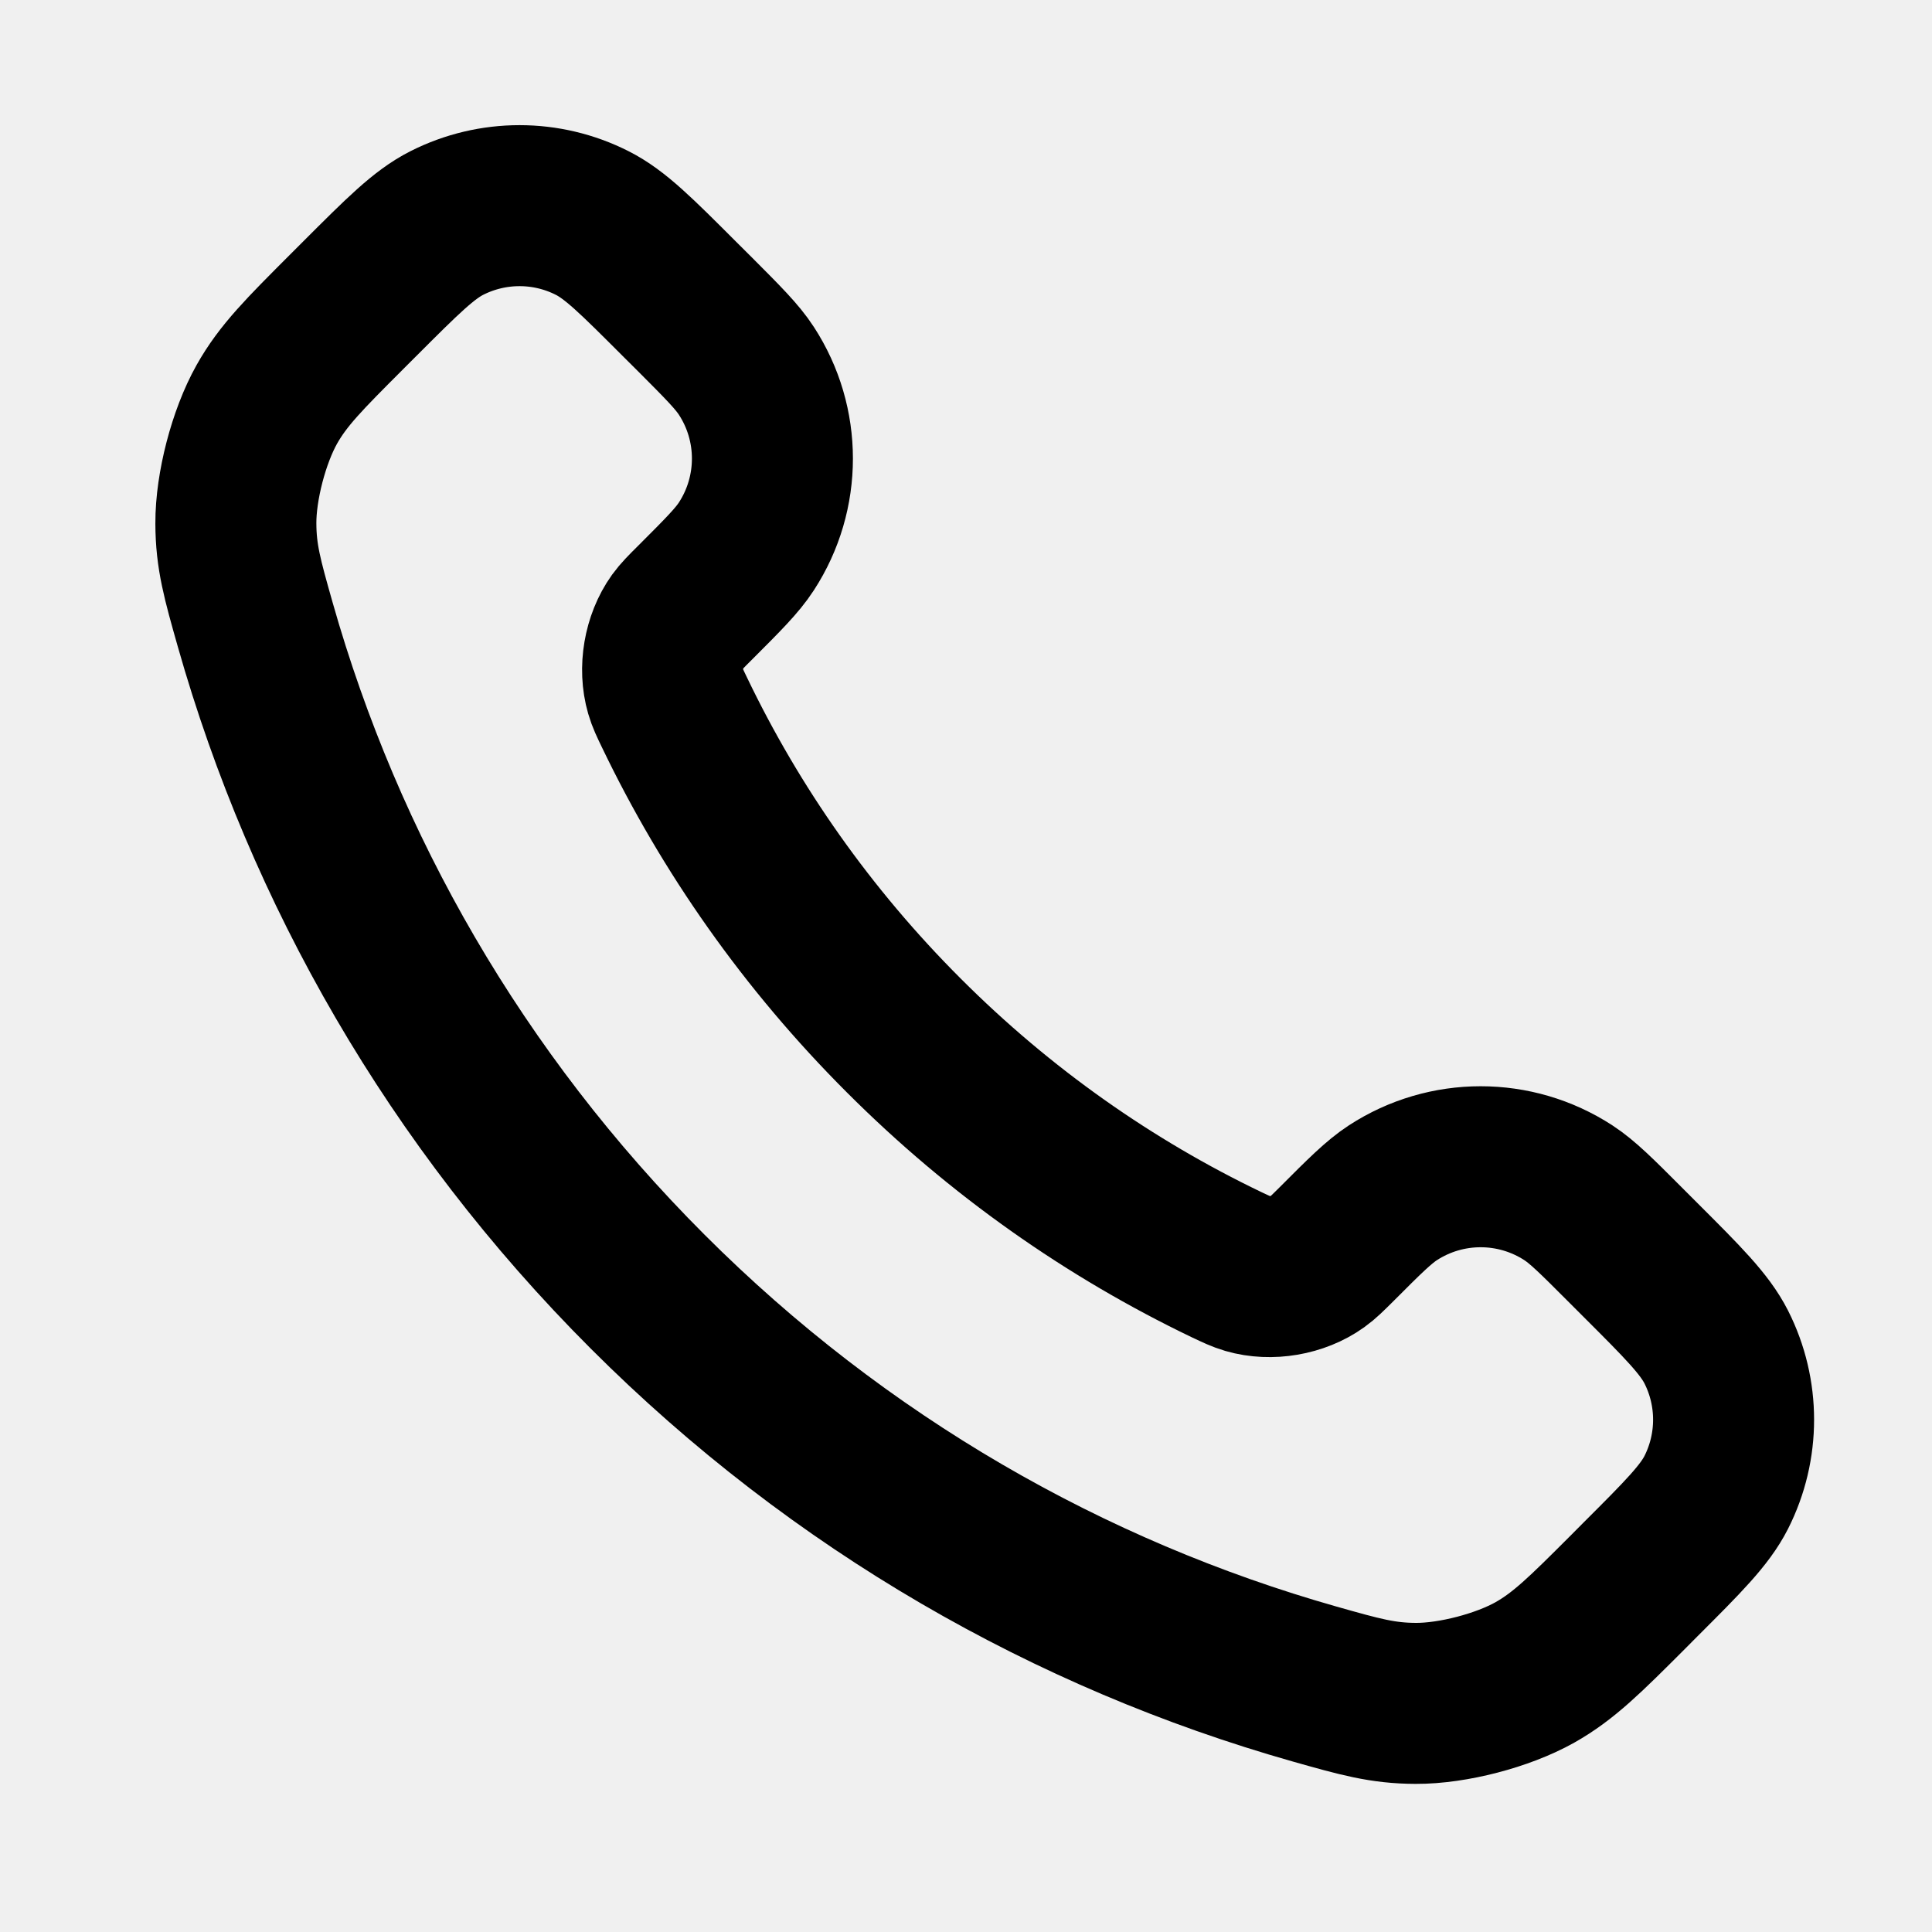
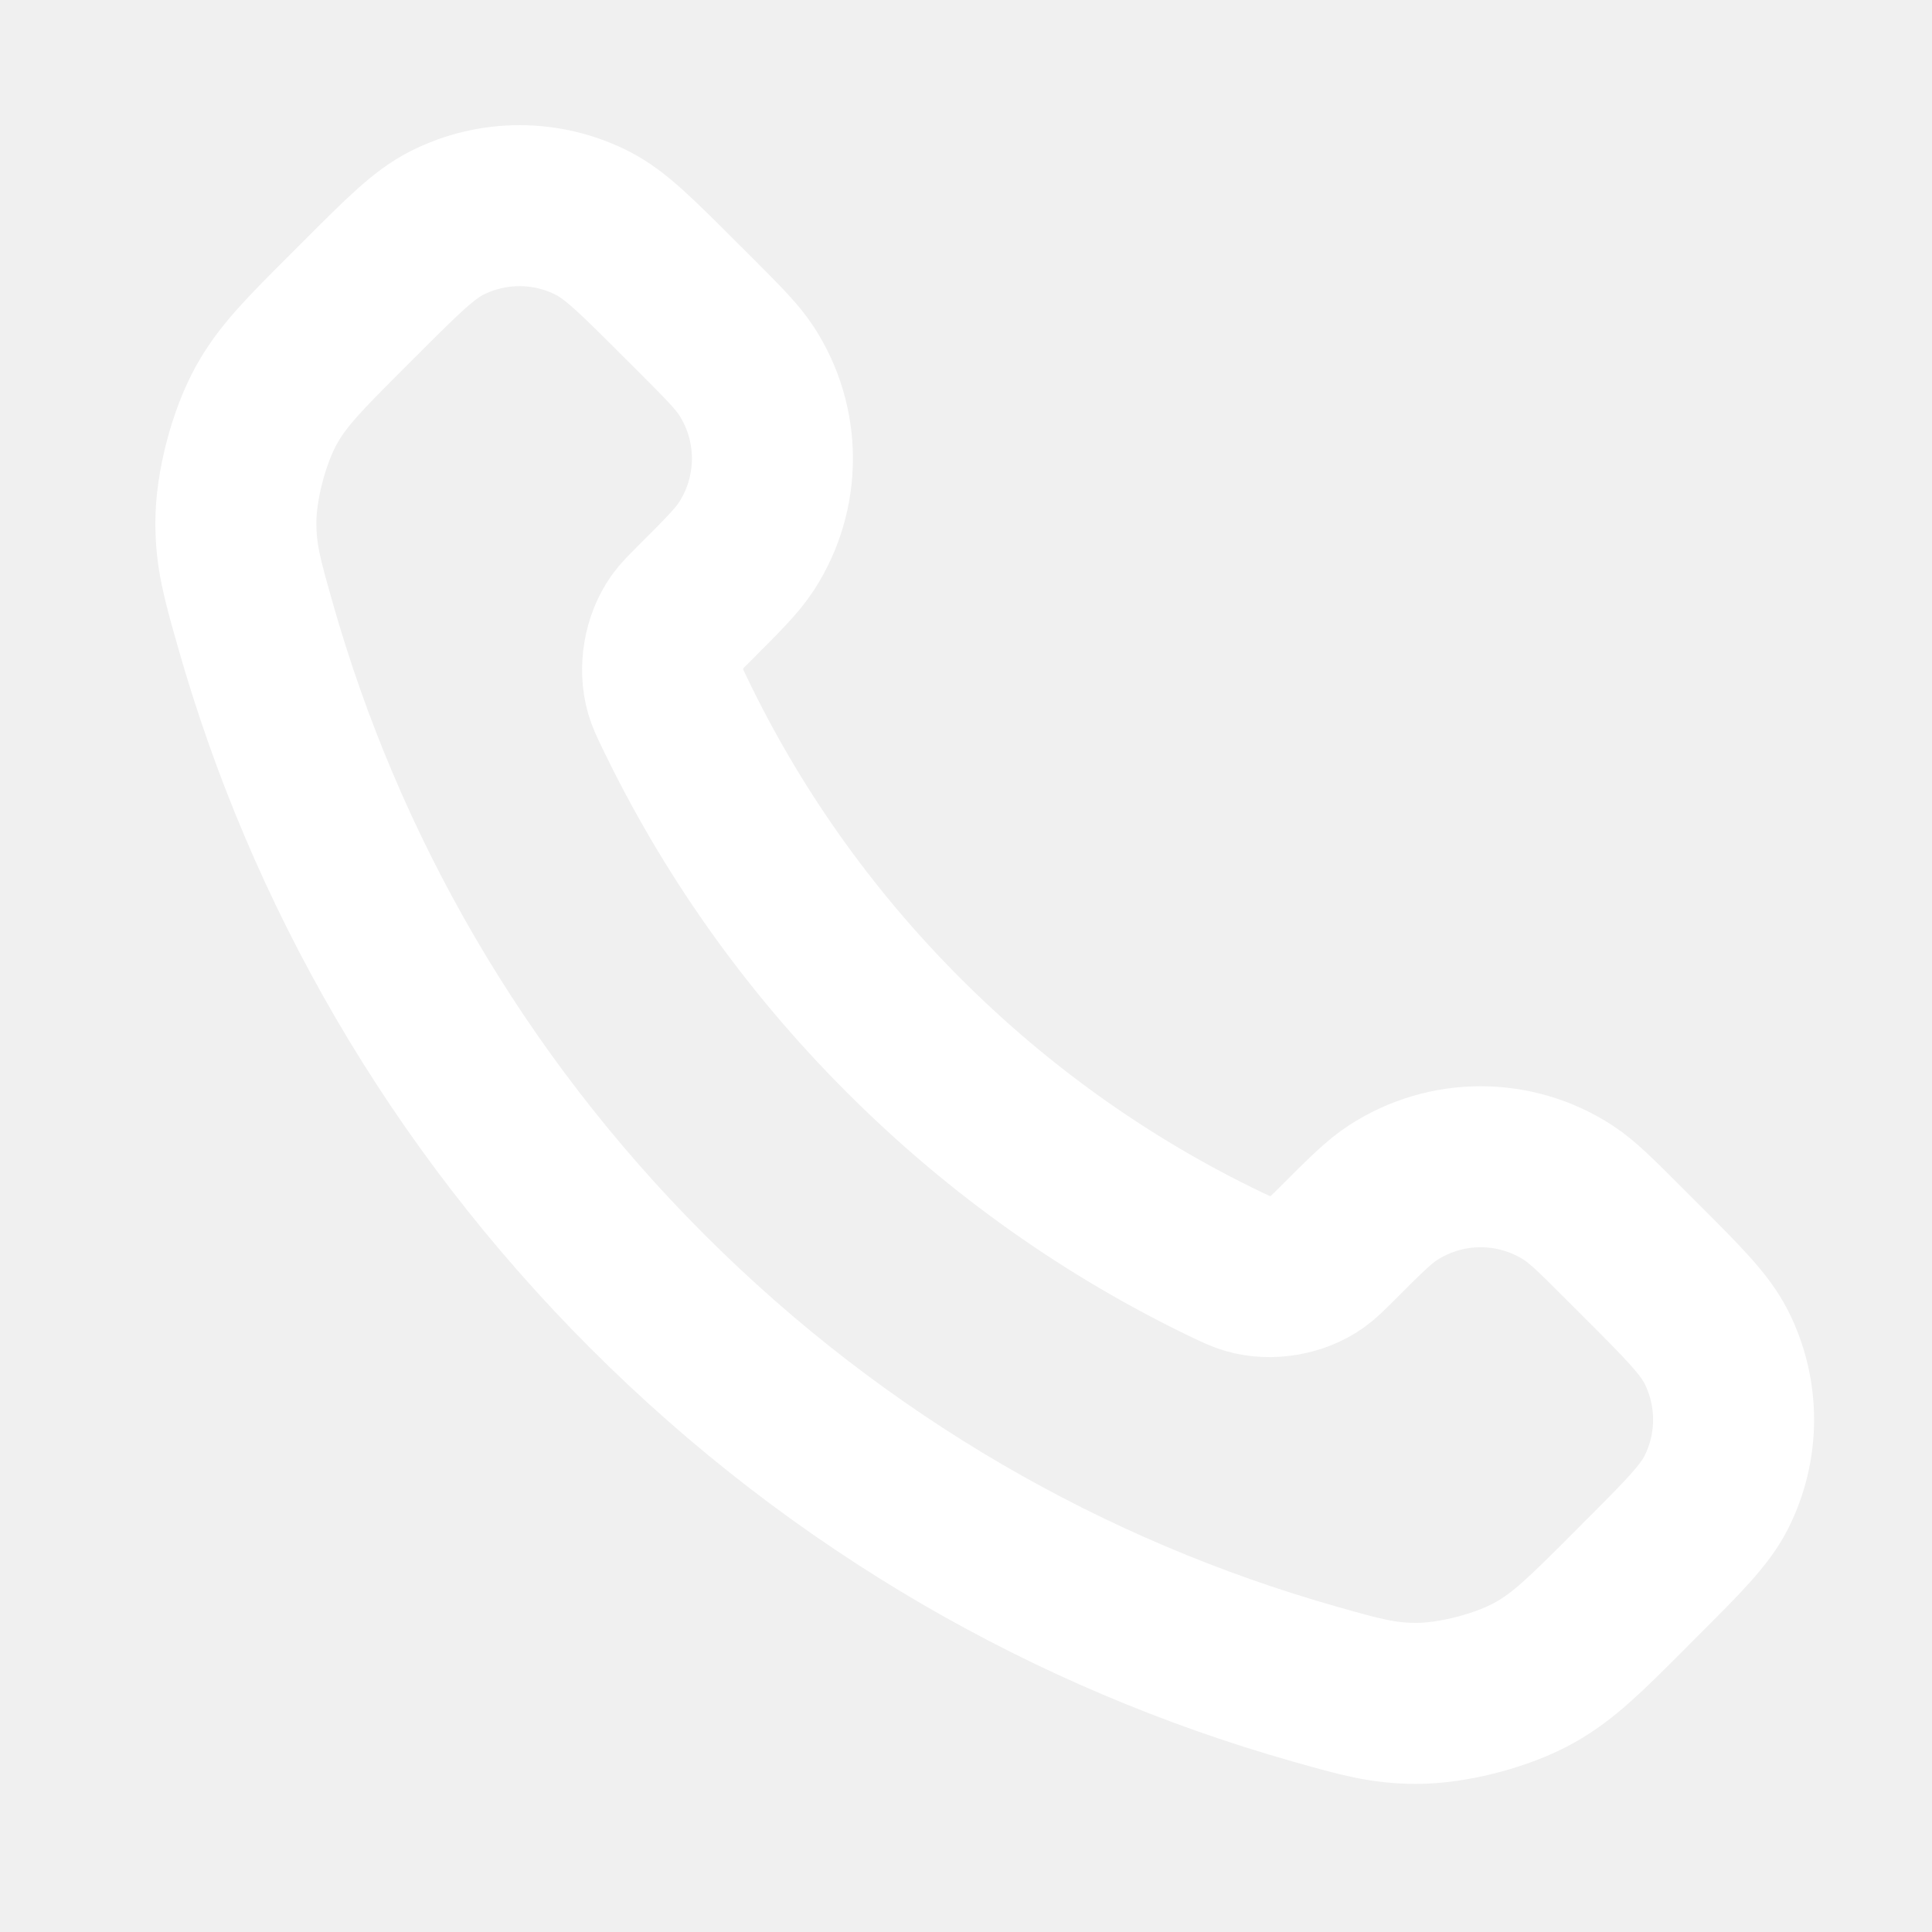
<svg xmlns="http://www.w3.org/2000/svg" width="800px" height="800px" viewBox="0 0 24 24" fill="none">
-   <path d="M8.38 8.853C9.076 10.303 10.025 11.662 11.227 12.863C12.428 14.065 13.787 15.014 15.236 15.71C15.361 15.769 15.424 15.799 15.502 15.822C15.783 15.904 16.127 15.845 16.364 15.675C16.431 15.627 16.488 15.57 16.603 15.456C16.952 15.106 17.127 14.932 17.303 14.817C17.966 14.386 18.82 14.386 19.483 14.817C19.659 14.932 19.834 15.106 20.183 15.456L20.378 15.651C20.91 16.182 21.175 16.448 21.32 16.733C21.607 17.301 21.607 17.971 21.32 18.539C21.175 18.824 20.91 19.09 20.378 19.621L20.221 19.779C19.691 20.309 19.426 20.573 19.066 20.776C18.667 21 18.046 21.162 17.588 21.16C17.175 21.159 16.893 21.079 16.328 20.919C13.295 20.058 10.433 18.433 8.045 16.045C5.657 13.657 4.032 10.795 3.171 7.761C3.011 7.197 2.931 6.915 2.93 6.502C2.928 6.044 3.09 5.423 3.314 5.024C3.516 4.664 3.781 4.399 4.311 3.869L4.468 3.712C5 3.18 5.266 2.914 5.551 2.77C6.119 2.483 6.789 2.483 7.356 2.77C7.642 2.914 7.907 3.18 8.439 3.712L8.634 3.906C8.983 4.256 9.158 4.431 9.272 4.607C9.703 5.269 9.703 6.124 9.272 6.787C9.158 6.963 8.983 7.138 8.634 7.487C8.519 7.601 8.462 7.659 8.414 7.725C8.244 7.963 8.186 8.307 8.267 8.587C8.29 8.666 8.32 8.729 8.38 8.853Z" stroke="#000000" stroke-width="2" stroke-linecap="round" stroke-linejoin="round" />
+   <path d="M8.38 8.853C9.076 10.303 10.025 11.662 11.227 12.863C12.428 14.065 13.787 15.014 15.236 15.71C15.361 15.769 15.424 15.799 15.502 15.822C15.783 15.904 16.127 15.845 16.364 15.675C16.431 15.627 16.488 15.57 16.603 15.456C16.952 15.106 17.127 14.932 17.303 14.817C17.966 14.386 18.82 14.386 19.483 14.817C19.659 14.932 19.834 15.106 20.183 15.456L20.378 15.651C20.91 16.182 21.175 16.448 21.32 16.733C21.607 17.301 21.607 17.971 21.32 18.539C21.175 18.824 20.91 19.09 20.378 19.621L20.221 19.779C19.691 20.309 19.426 20.573 19.066 20.776C18.667 21 18.046 21.162 17.588 21.16C17.175 21.159 16.893 21.079 16.328 20.919C13.295 20.058 10.433 18.433 8.045 16.045C5.657 13.657 4.032 10.795 3.171 7.761C3.011 7.197 2.931 6.915 2.93 6.502C2.928 6.044 3.09 5.423 3.314 5.024C3.516 4.664 3.781 4.399 4.311 3.869L4.468 3.712C5 3.18 5.266 2.914 5.551 2.77C6.119 2.483 6.789 2.483 7.356 2.77C7.642 2.914 7.907 3.18 8.439 3.712L8.634 3.906C8.983 4.256 9.158 4.431 9.272 4.607C9.703 5.269 9.703 6.124 9.272 6.787C9.158 6.963 8.983 7.138 8.634 7.487C8.519 7.601 8.462 7.659 8.414 7.725C8.244 7.963 8.186 8.307 8.267 8.587C8.29 8.666 8.32 8.729 8.38 8.853Z" stroke="#fff" stroke-width="2" stroke-linecap="round" stroke-linejoin="round" />
</svg>
